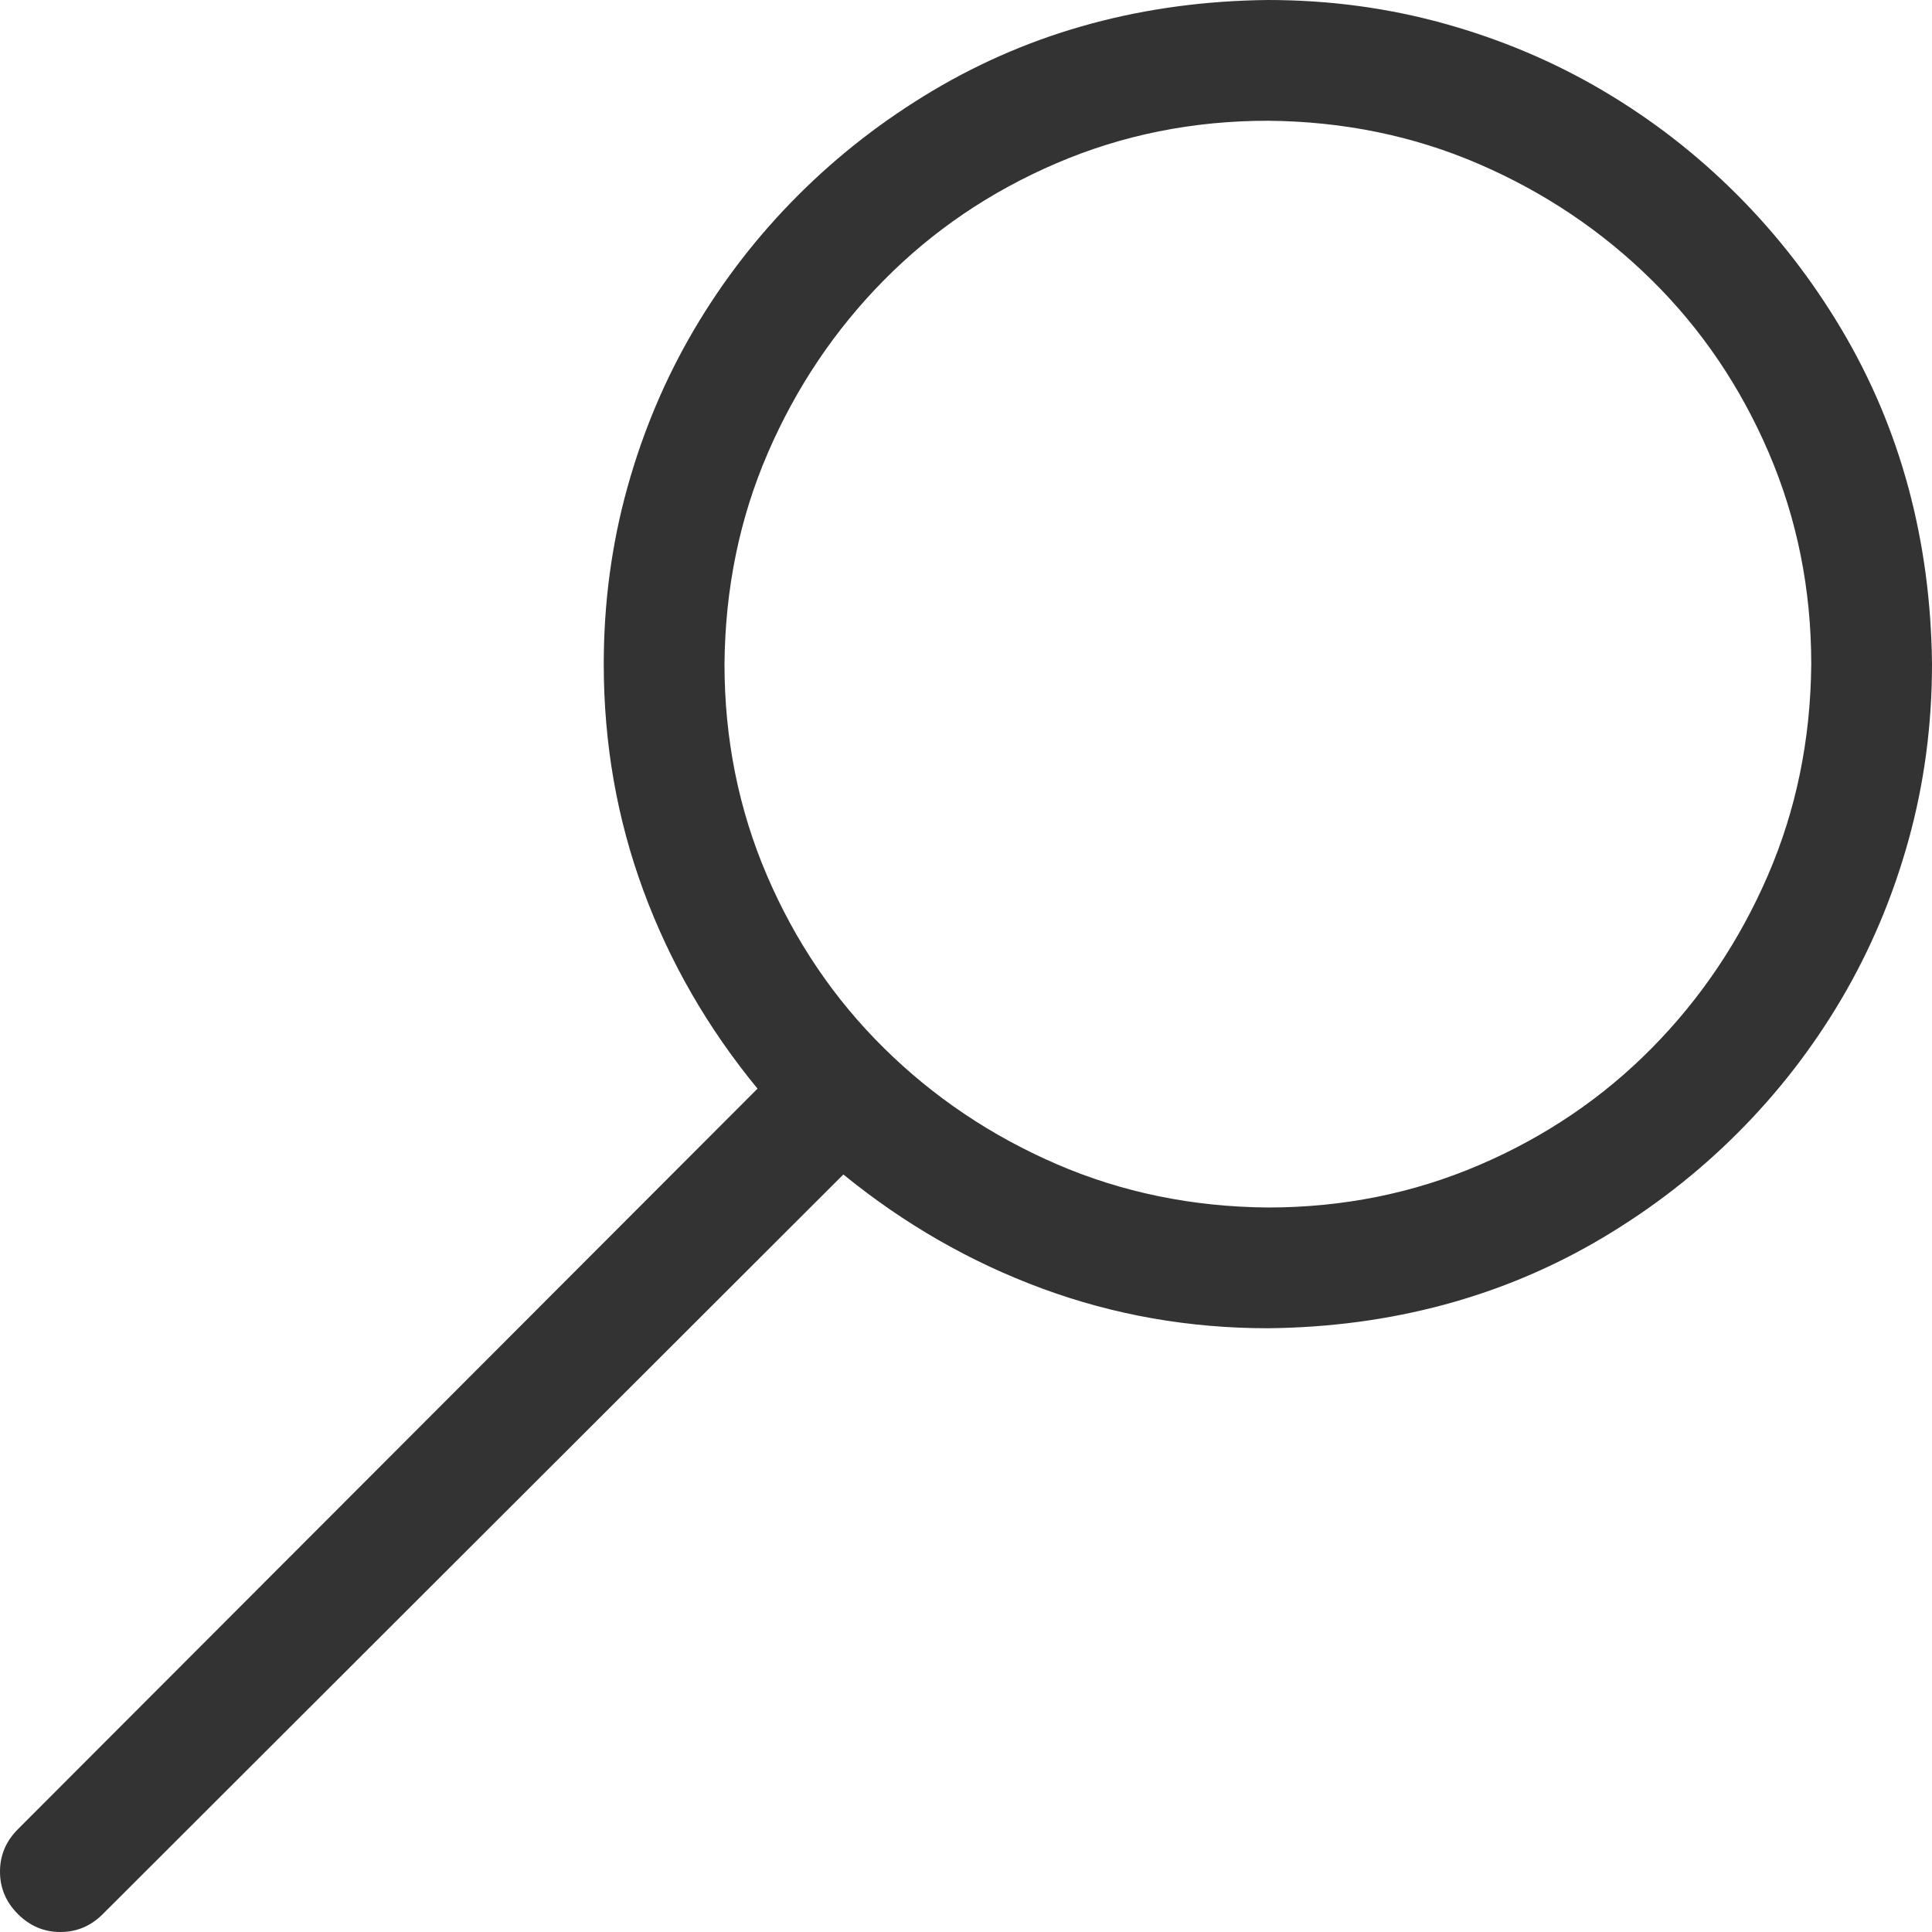
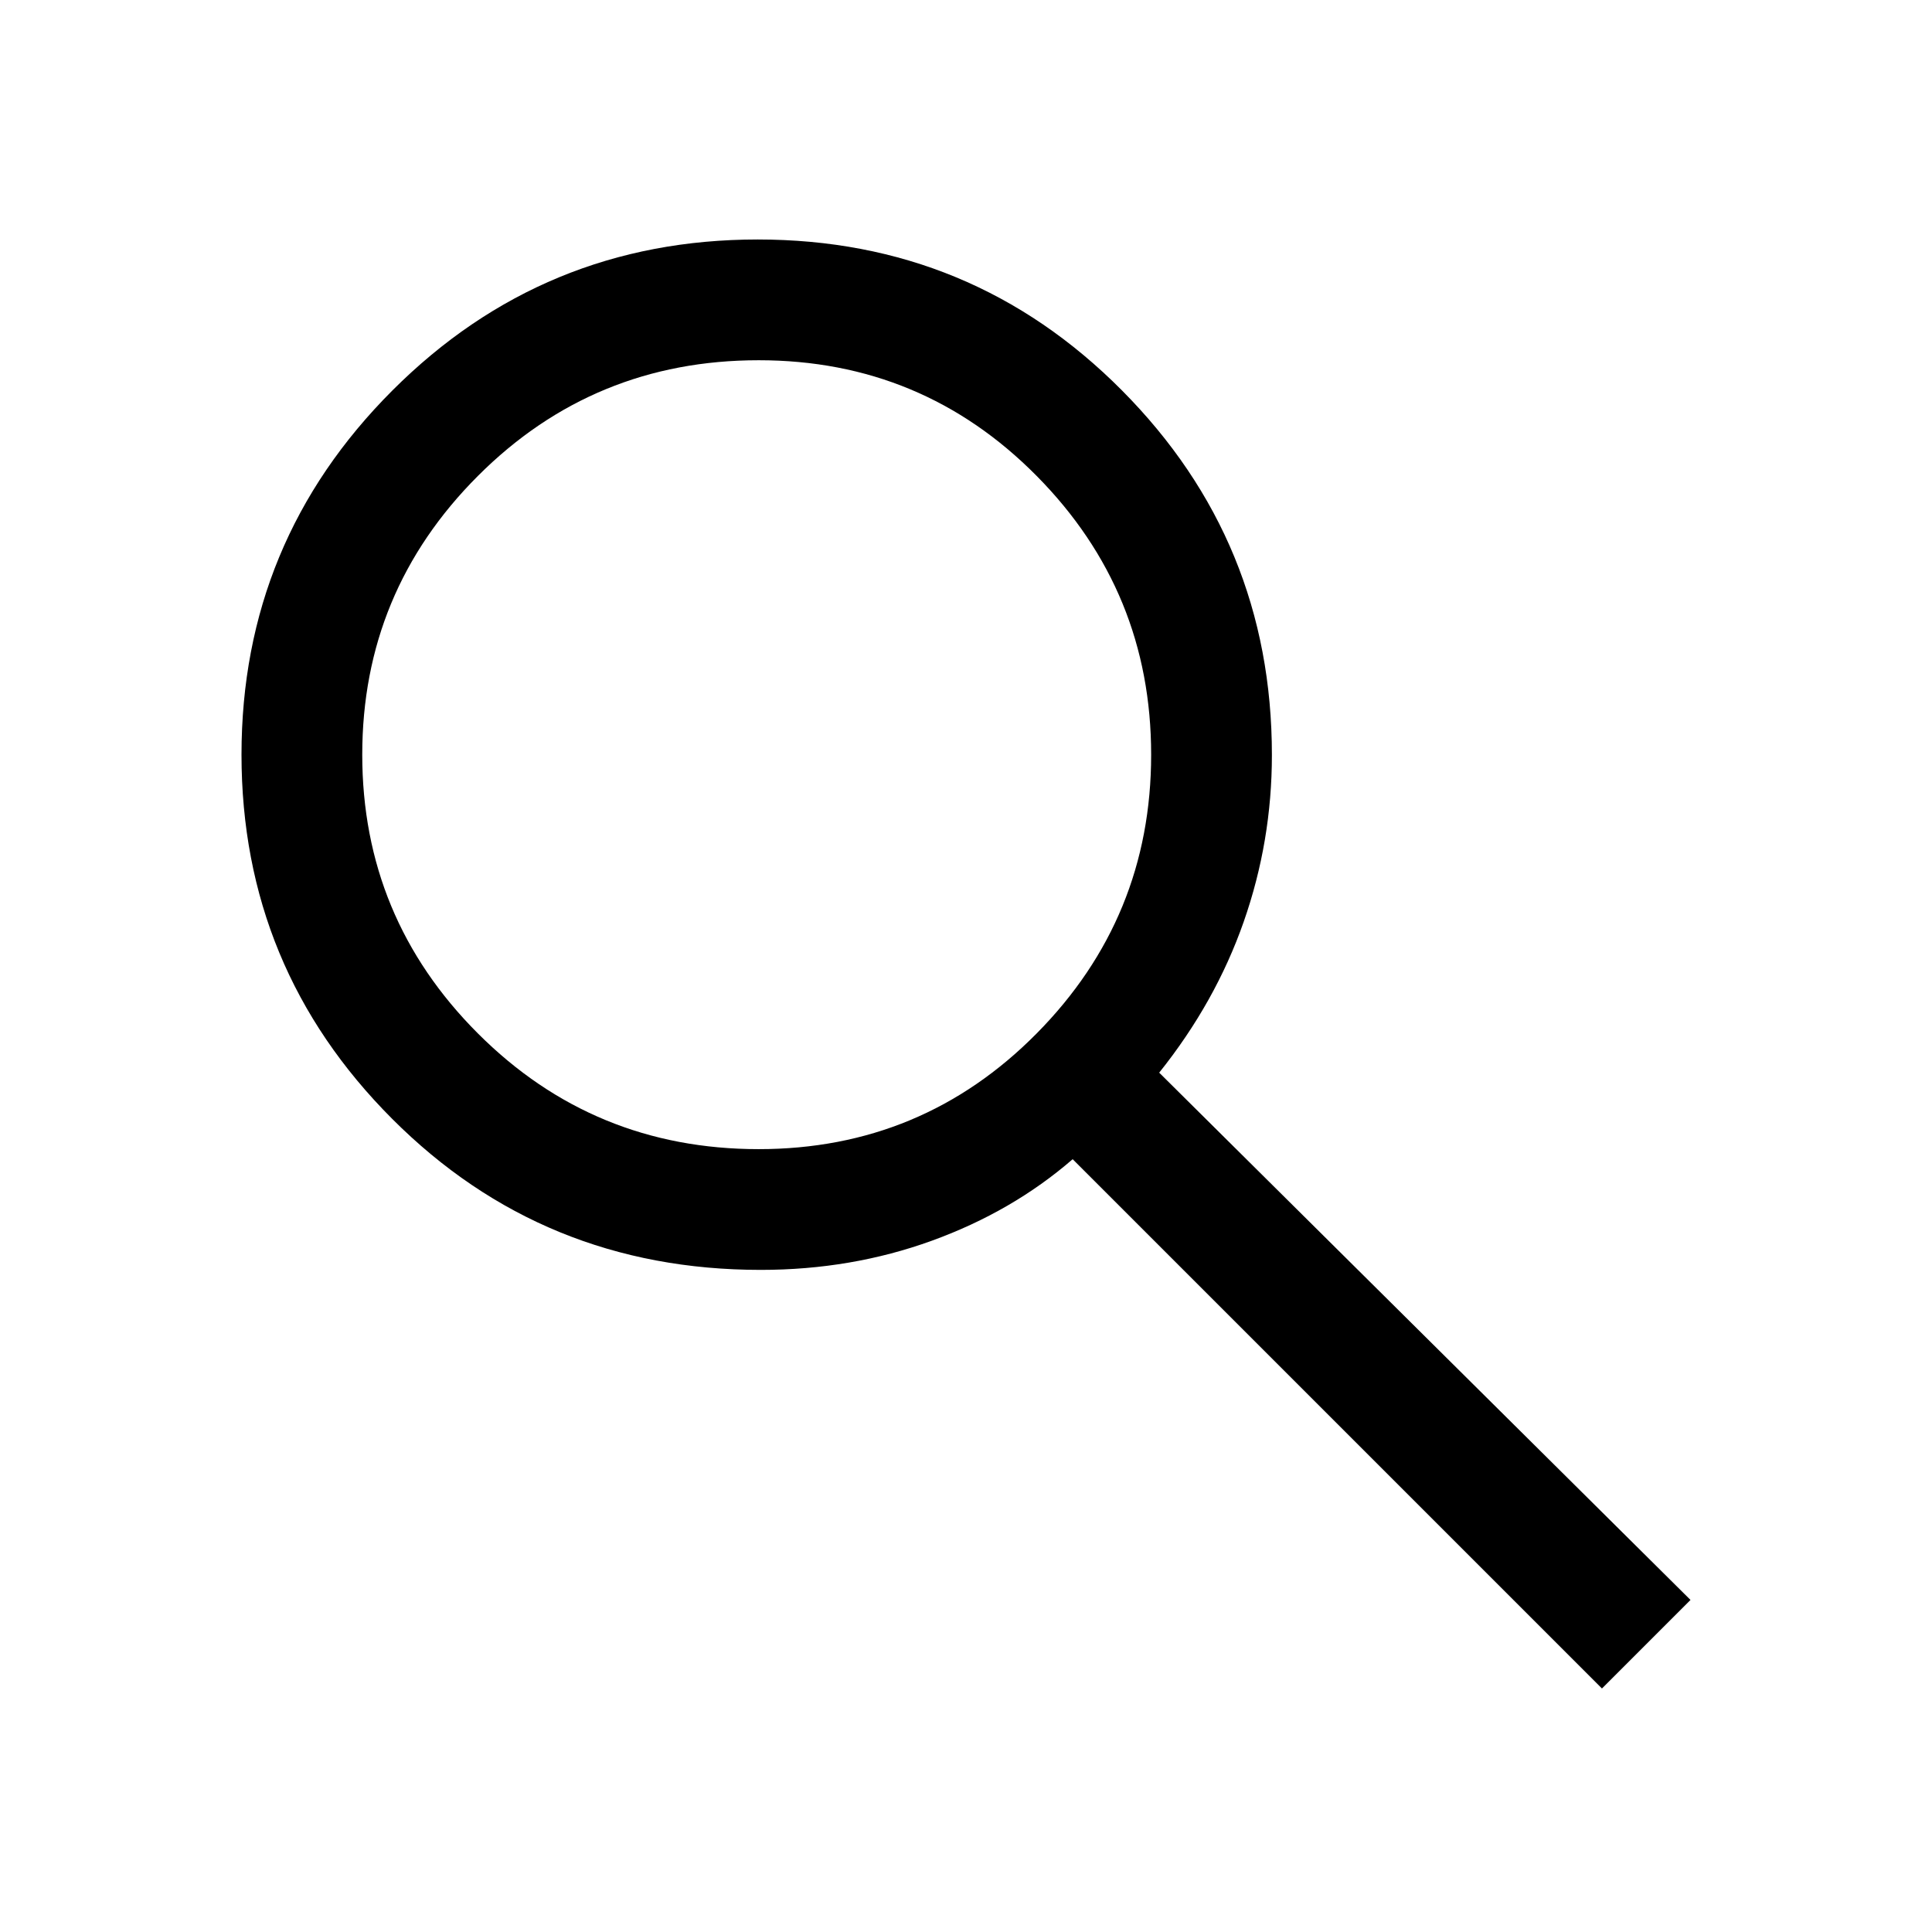
- <svg xmlns="http://www.w3.org/2000/svg" viewBox="0 0 2048 2048">
-   <path d="M1344 0q97 0 187 25t168 71 142 110 111 143 71 168 25 187q0 97-25 187t-71 168-110 142-143 111-168 71-187 25q-125 0-239-42t-211-121l-785 784q-19 19-45 19t-45-19-19-45q0-26 19-45l784-785q-79-96-121-210t-42-240q0-97 25-187t71-168 110-142T989 96t168-71 187-25zm0 1280q119 0 224-45t183-124 123-183 46-224q0-119-45-224t-124-183-183-123-224-46q-119 0-224 45T937 297 814 480t-46 224q0 119 45 224t124 183 183 123 224 46z" fill="#333333" />
+ <svg xmlns="http://www.w3.org/2000/svg" height="48" viewBox="0 -960 960 960" width="48">
+   <path d="M796-121 533-384q-30 26-69.959 40.5T378-329q-108.162 0-183.081-75Q120-479 120-585t75-181q75-75 181.5-75t181 75Q632-691 632-584.85 632-542 618-502q-14 40-42 75l264 262-44 44ZM377-389q81.25 0 138.125-57.5T572-585q0-81-56.875-138.5T377-781q-82.083 0-139.542 57.5Q180-666 180-585t57.458 138.5Q294.917-389 377-389Z" />
</svg>
